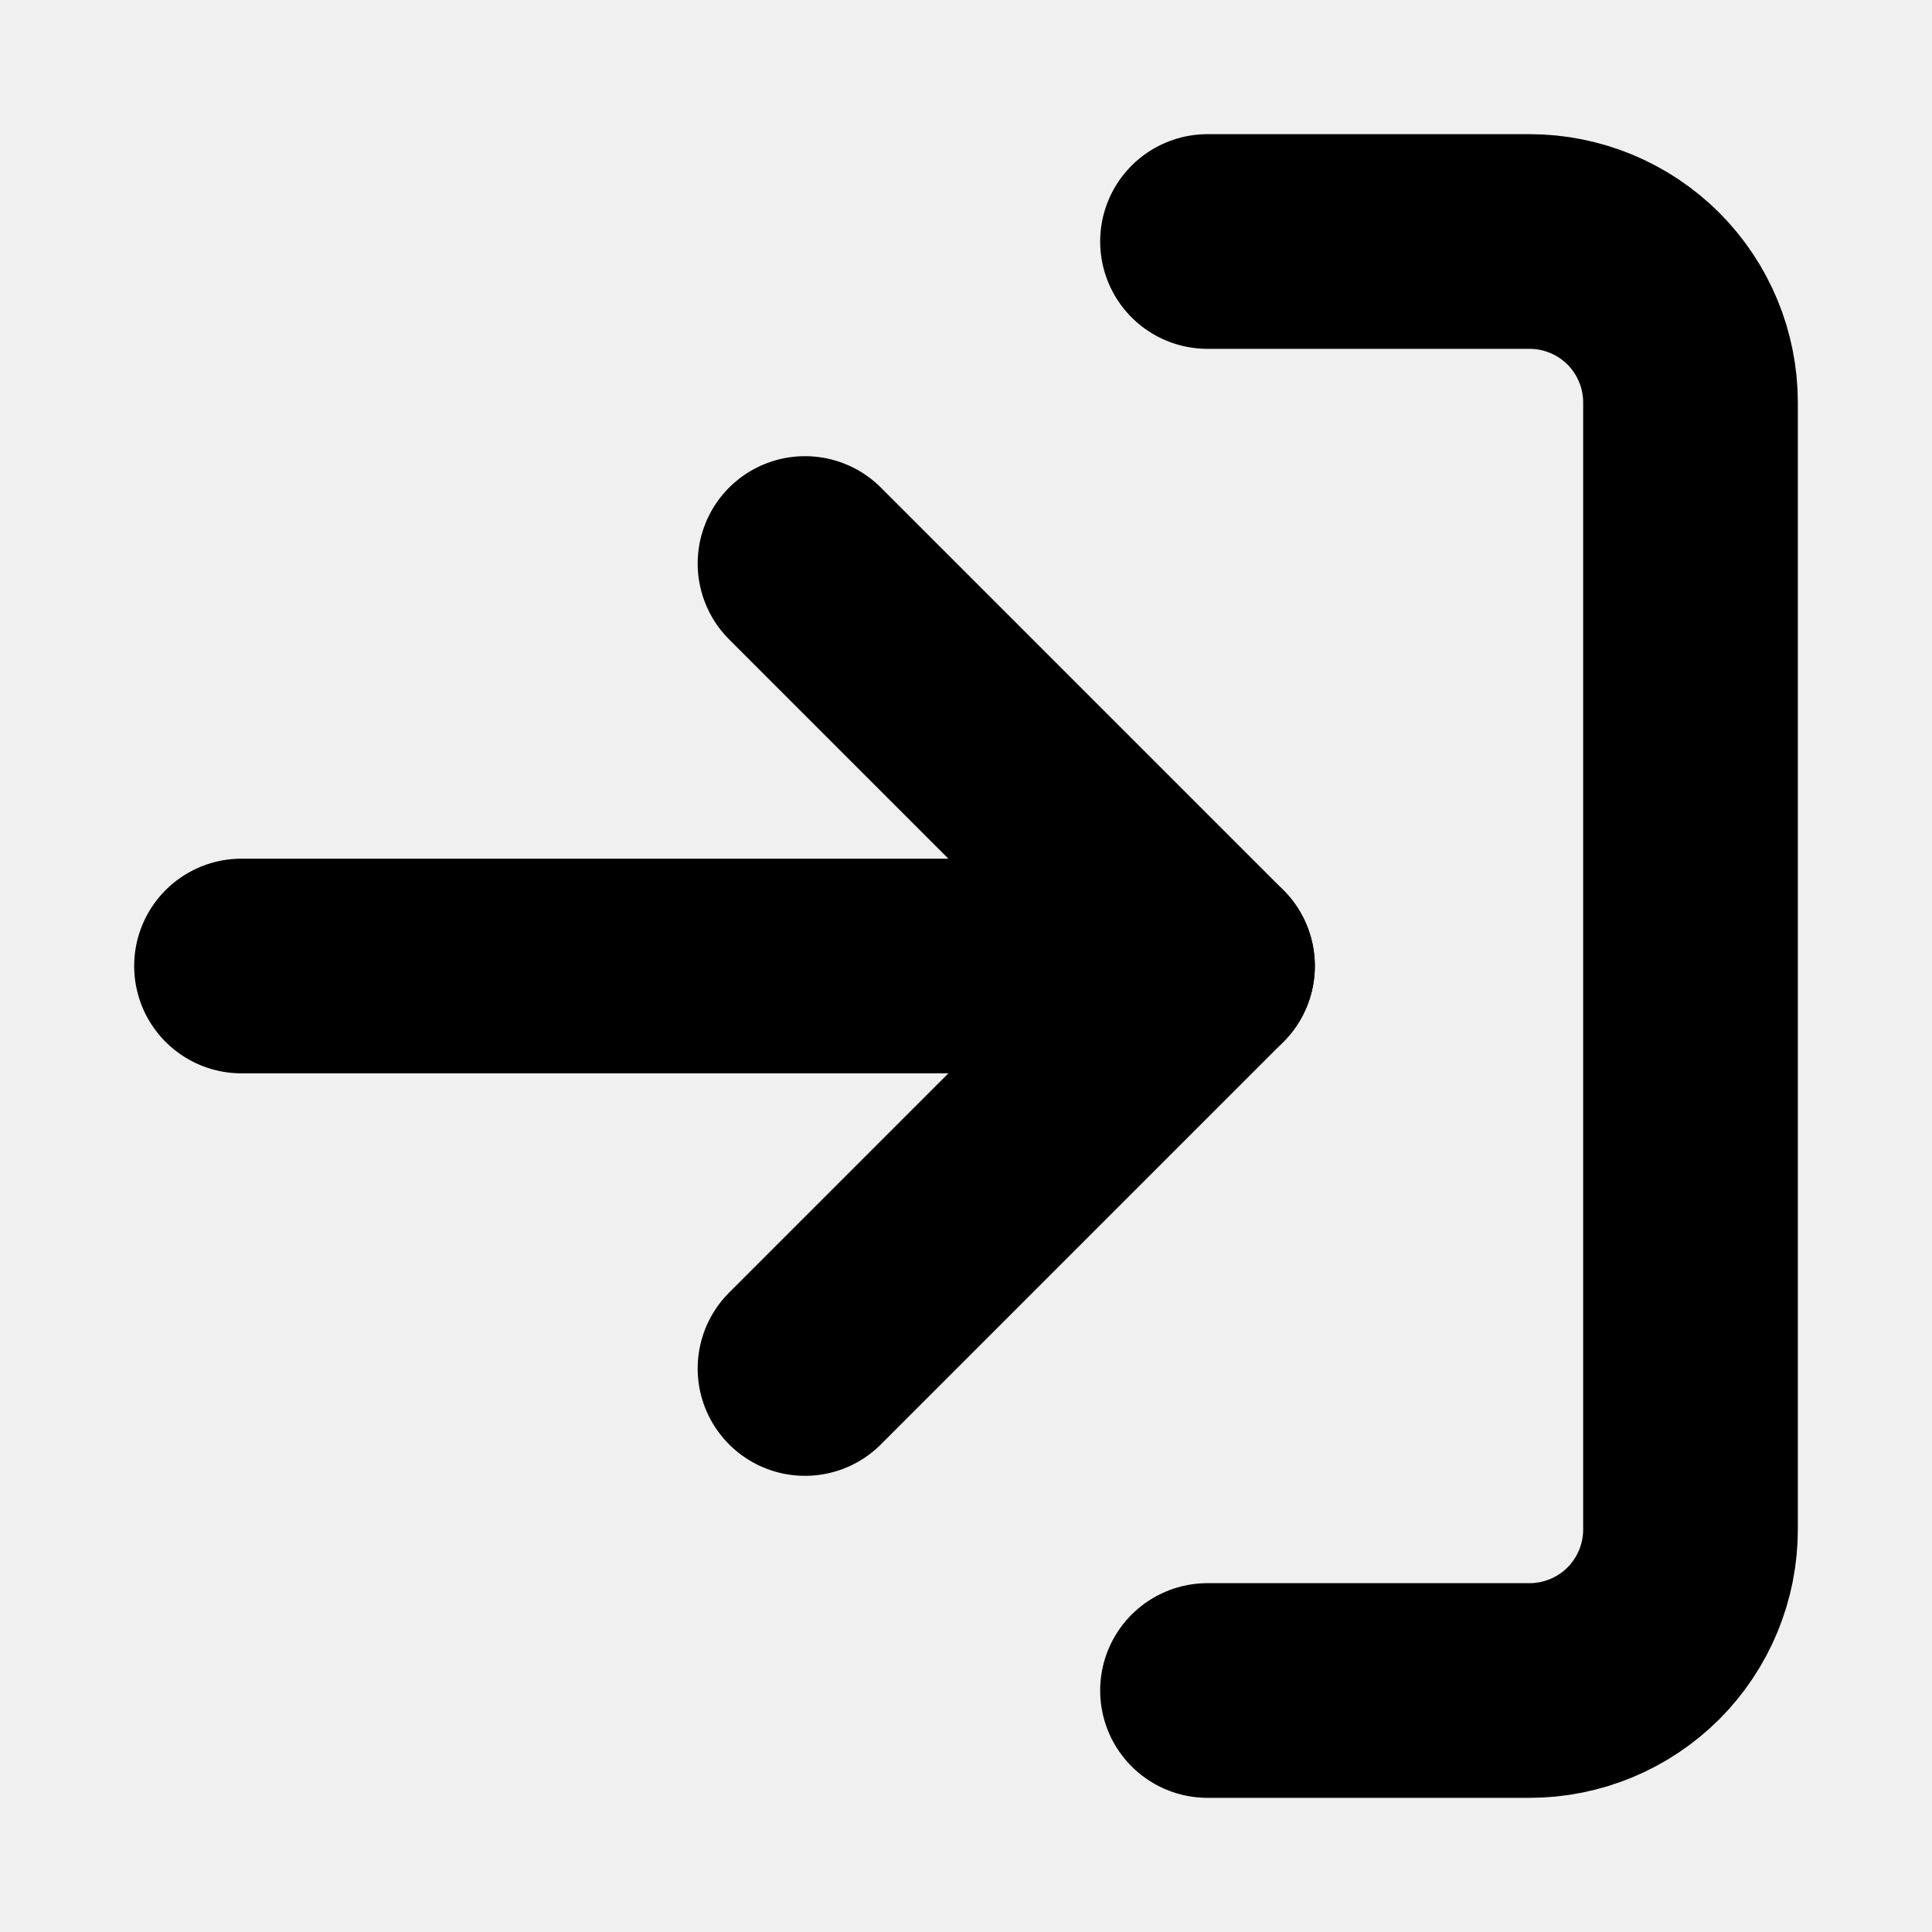
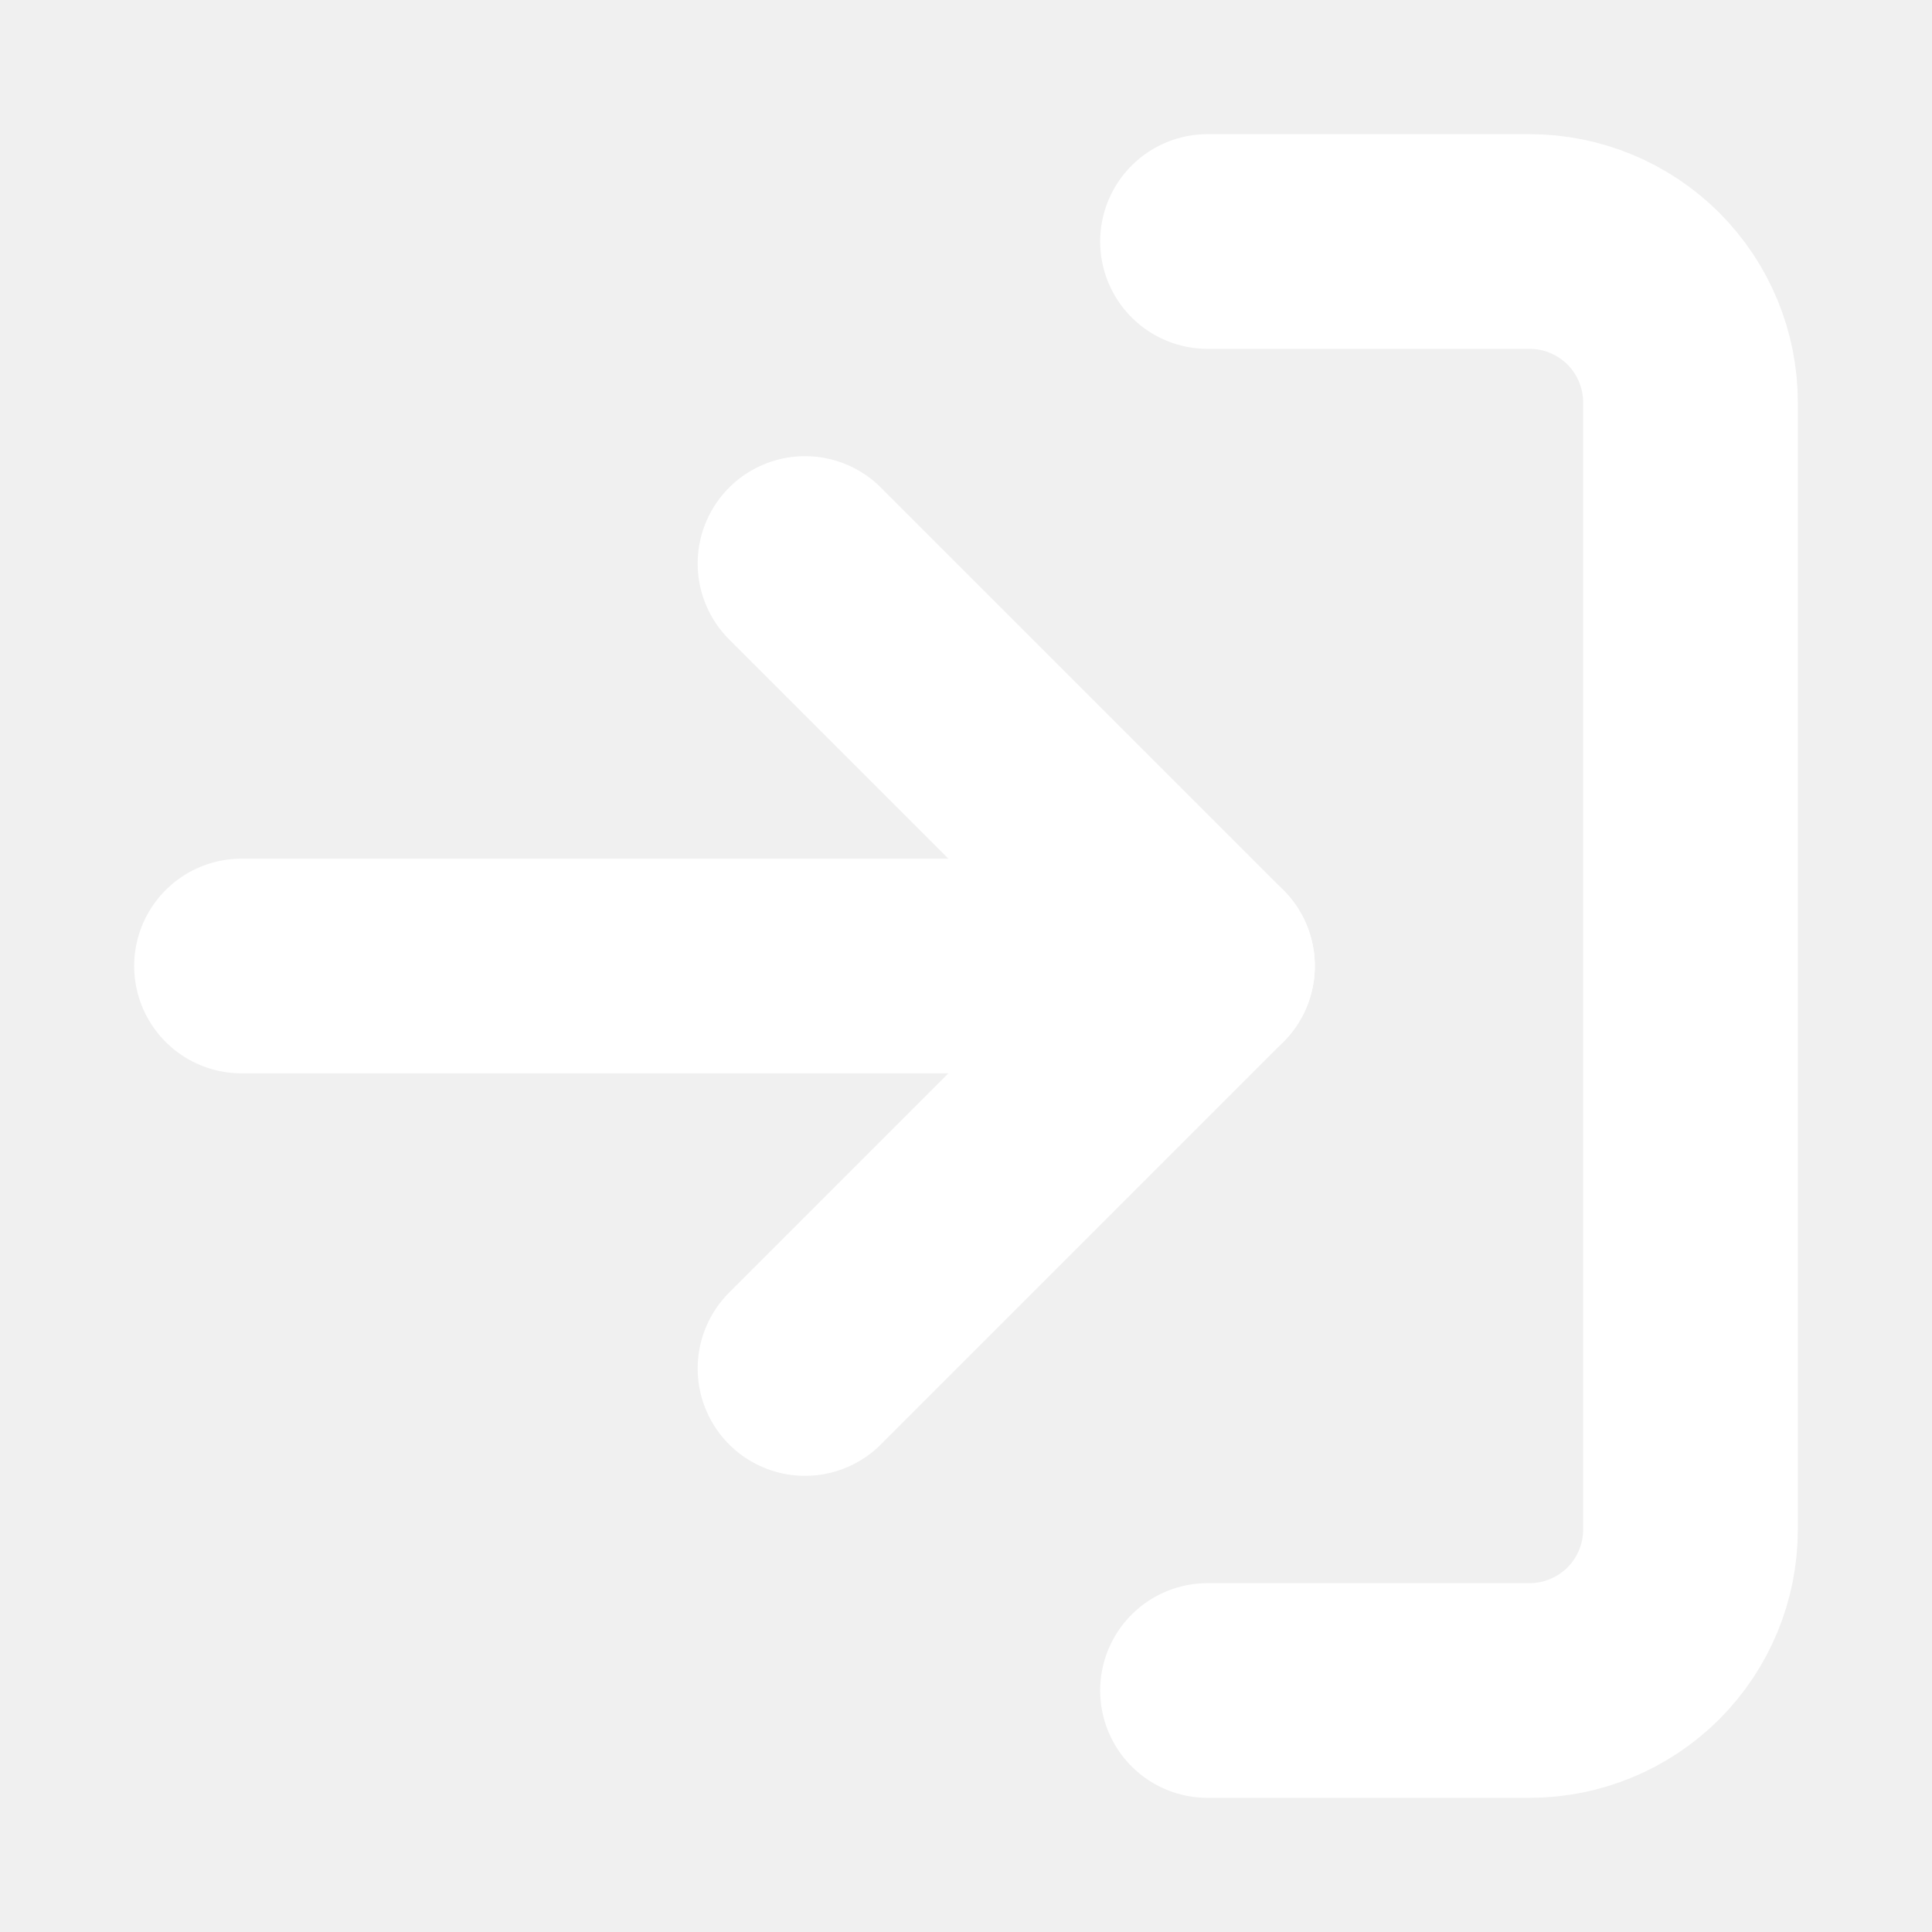
<svg xmlns="http://www.w3.org/2000/svg" width="18" height="18" viewBox="0 0 18 18" fill="none">
-   <path d="M11.25 2.25H14.25C14.648 2.25 15.029 2.408 15.311 2.689C15.592 2.971 15.75 3.352 15.75 3.75V14.25C15.75 14.648 15.592 15.029 15.311 15.311C15.029 15.592 14.648 15.75 14.25 15.75H11.25" stroke="black" stroke-width="2" stroke-linecap="round" stroke-linejoin="round" />
-   <path d="M7.5 12.75L11.25 9L7.5 5.25" stroke="black" stroke-width="2" stroke-linecap="round" stroke-linejoin="round" />
-   <path d="M11.25 9H2.25" stroke="black" stroke-width="2" stroke-linecap="round" stroke-linejoin="round" />
+   <path d="M11.25 2.25H14.25C14.648 2.25 15.029 2.408 15.311 2.689C15.592 2.971 15.75 3.352 15.75 3.75V14.25C15.75 14.648 15.592 15.029 15.311 15.311C15.029 15.592 14.648 15.75 14.25 15.75H11.25" stroke="white" stroke-width="2" stroke-linecap="round" stroke-linejoin="round" />
+   <path d="M7.5 12.75L11.25 9L7.5 5.25" stroke="white" stroke-width="2" stroke-linecap="round" stroke-linejoin="round" />
+   <path d="M11.25 9H2.25" stroke="white" stroke-width="2" stroke-linecap="round" stroke-linejoin="round" />
</svg>
